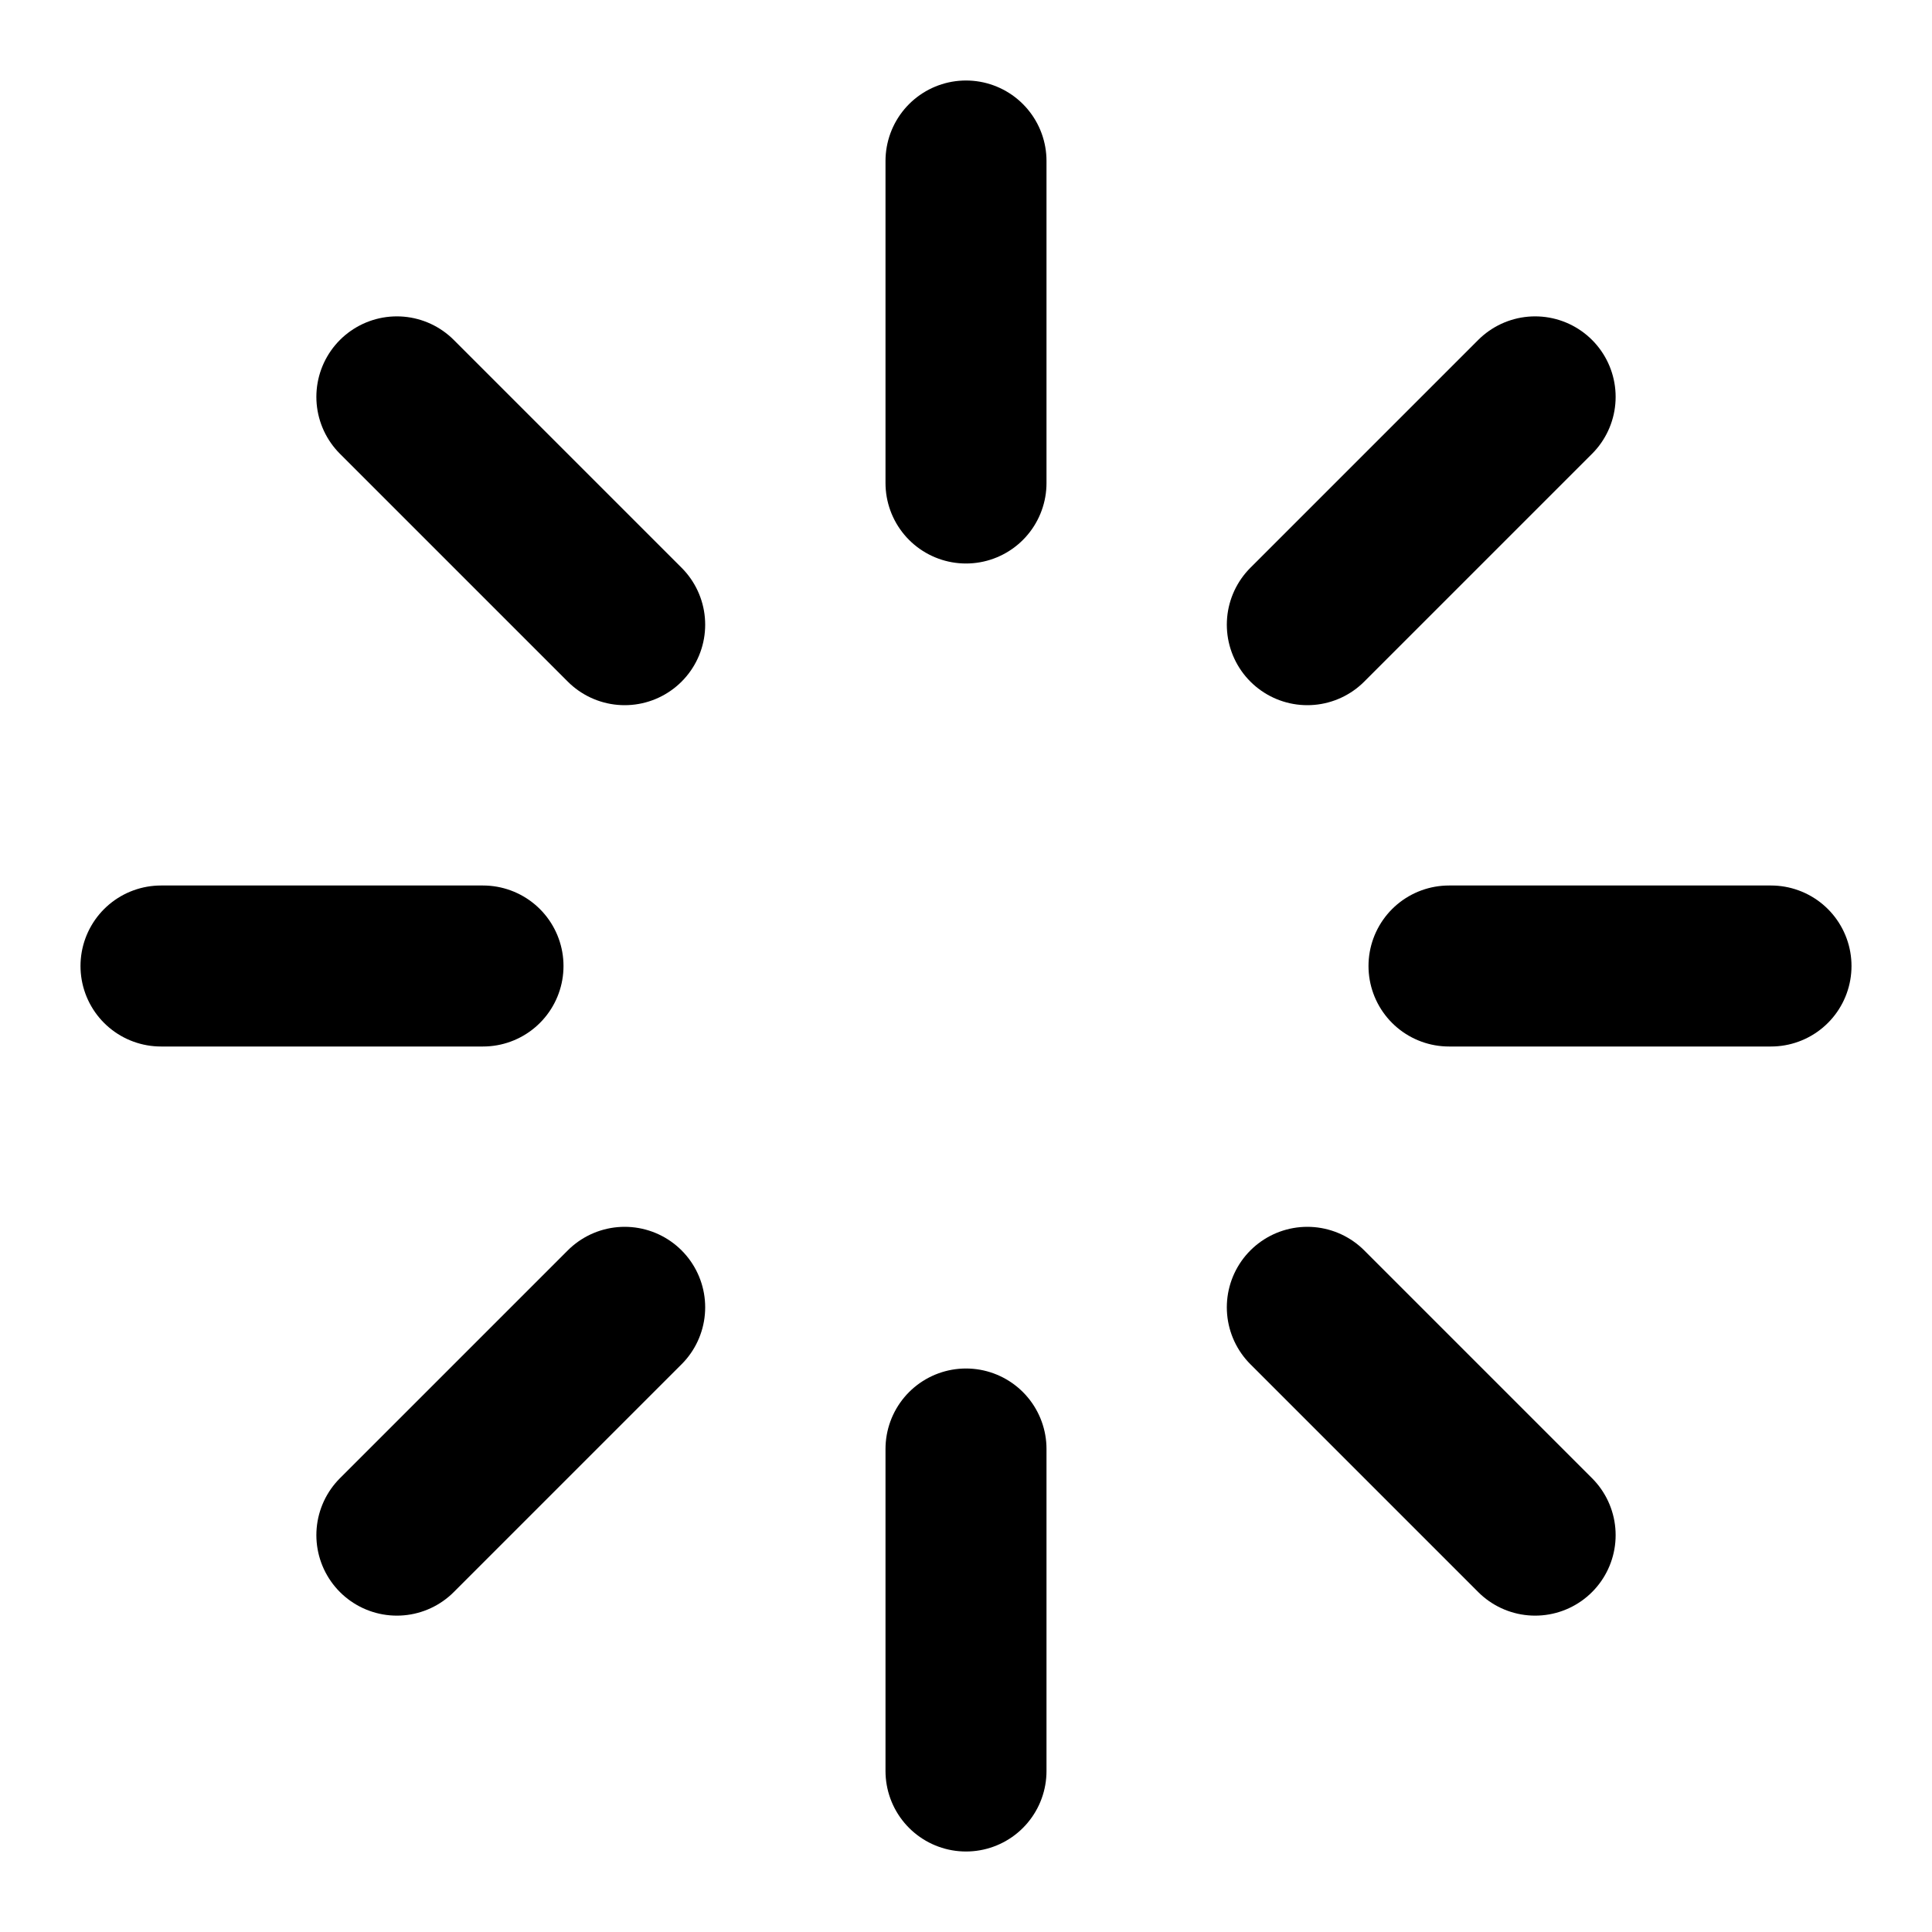
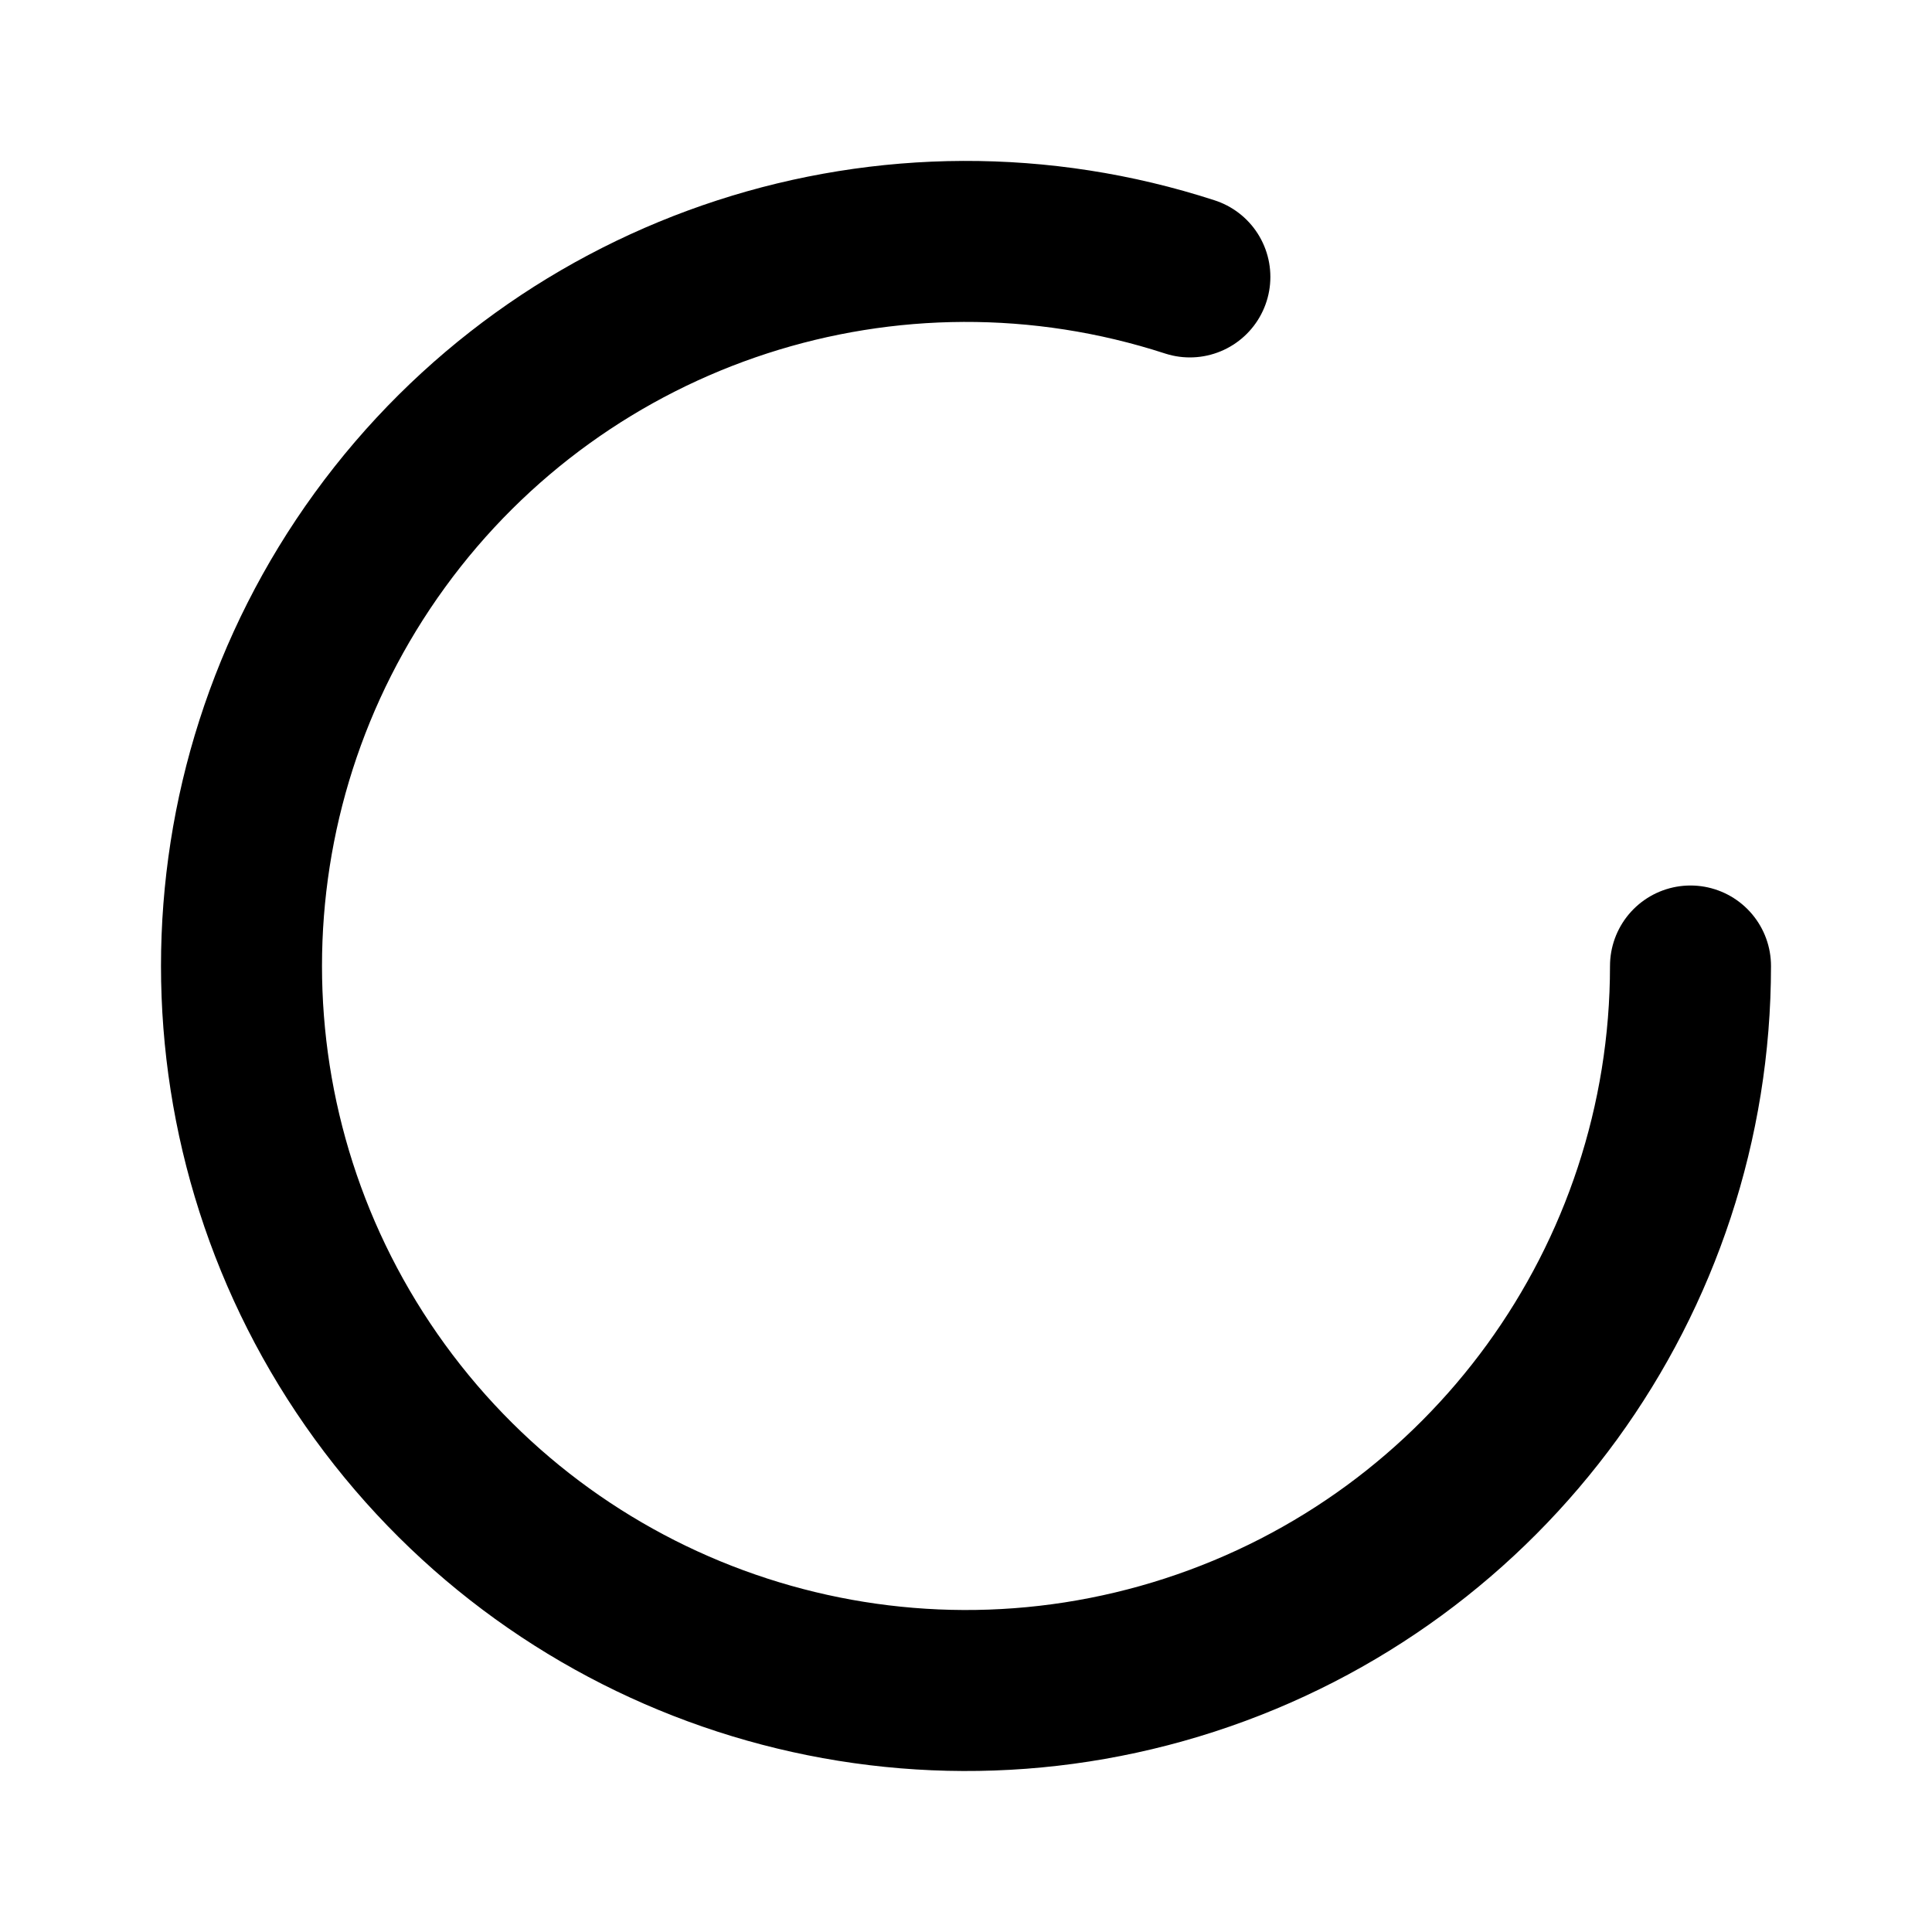
<svg xmlns="http://www.w3.org/2000/svg" width="24" height="24" viewBox="0 0 24 24" fill="none" stroke="currentColor" stroke-width="2" stroke-linecap="round" stroke-linejoin="round">
-   <line x1="12" y1="2" x2="12" y2="6" />
-   <line x1="12" y1="18" x2="12" y2="22" />
-   <line x1="4.93" y1="4.93" x2="7.76" y2="7.76" />
-   <line x1="16.24" y1="16.24" x2="19.07" y2="19.07" />
-   <line x1="2" y1="12" x2="6" y2="12" />
-   <line x1="18" y1="12" x2="22" y2="12" />
-   <line x1="4.93" y1="19.07" x2="7.76" y2="16.24" />
-   <line x1="16.24" y1="7.76" x2="19.07" y2="4.93" />
+   <path d="M21 12a9 9 0 11-6.219-8.56" />
</svg>
